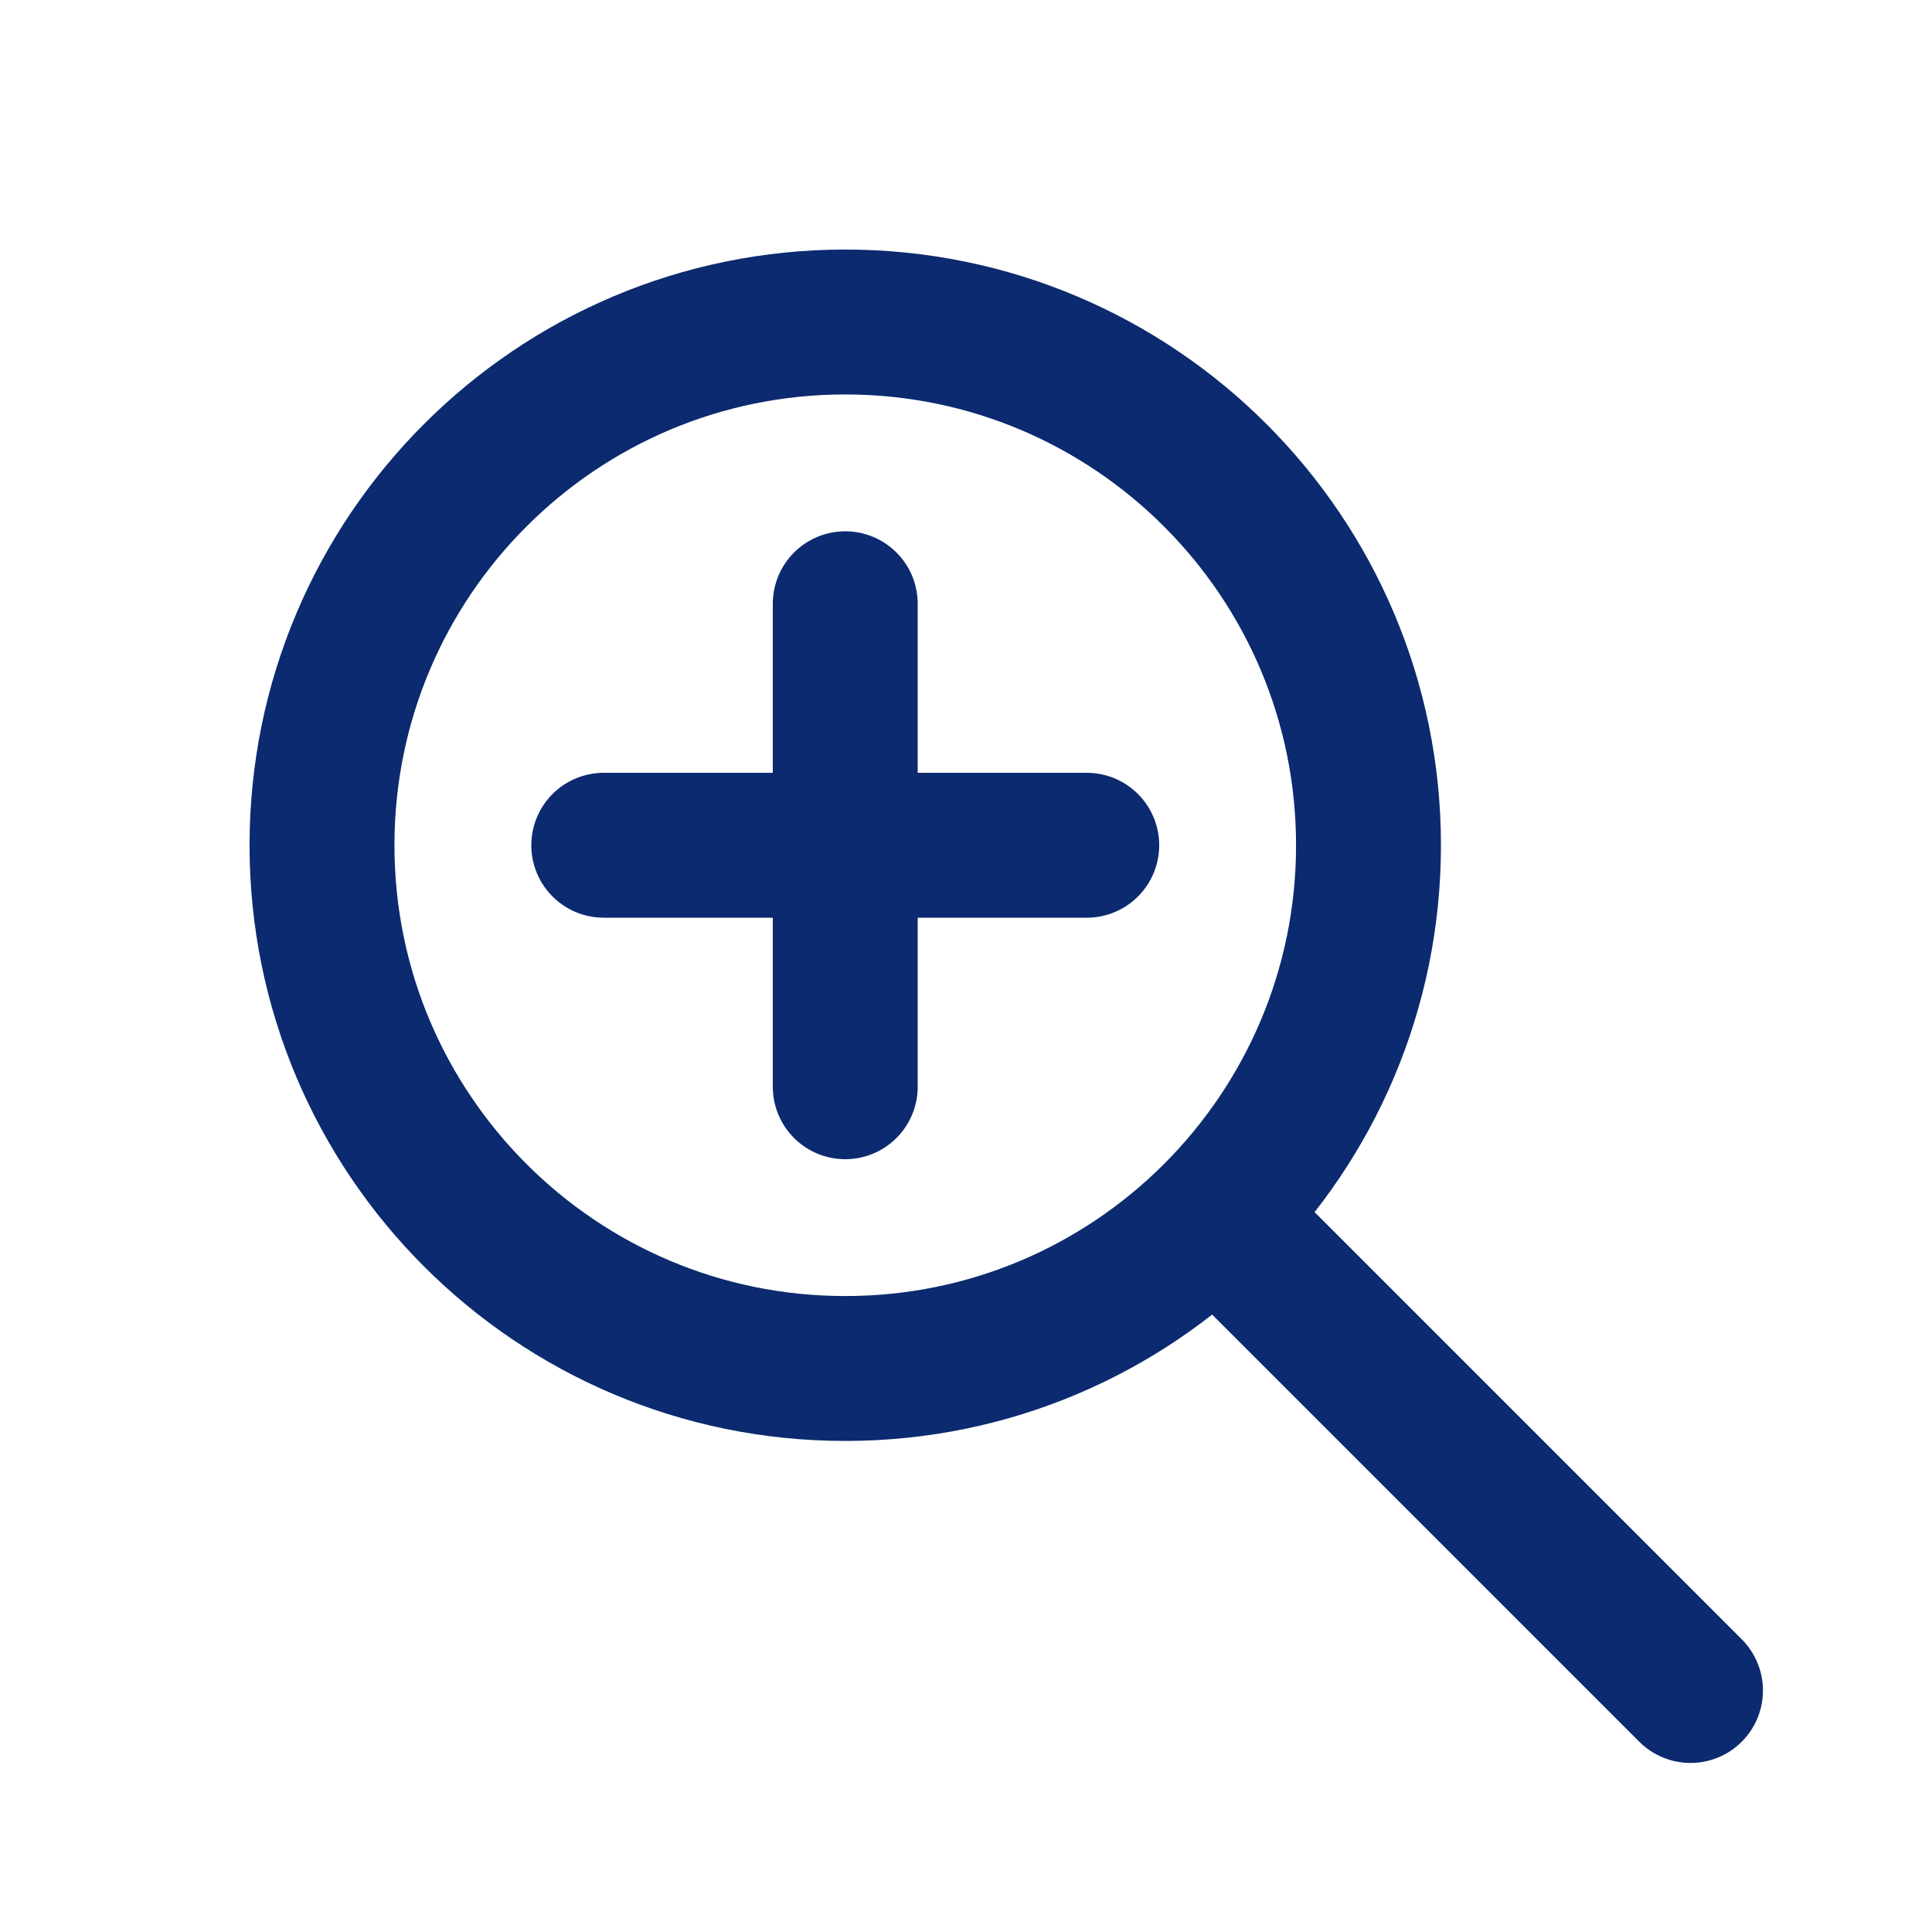
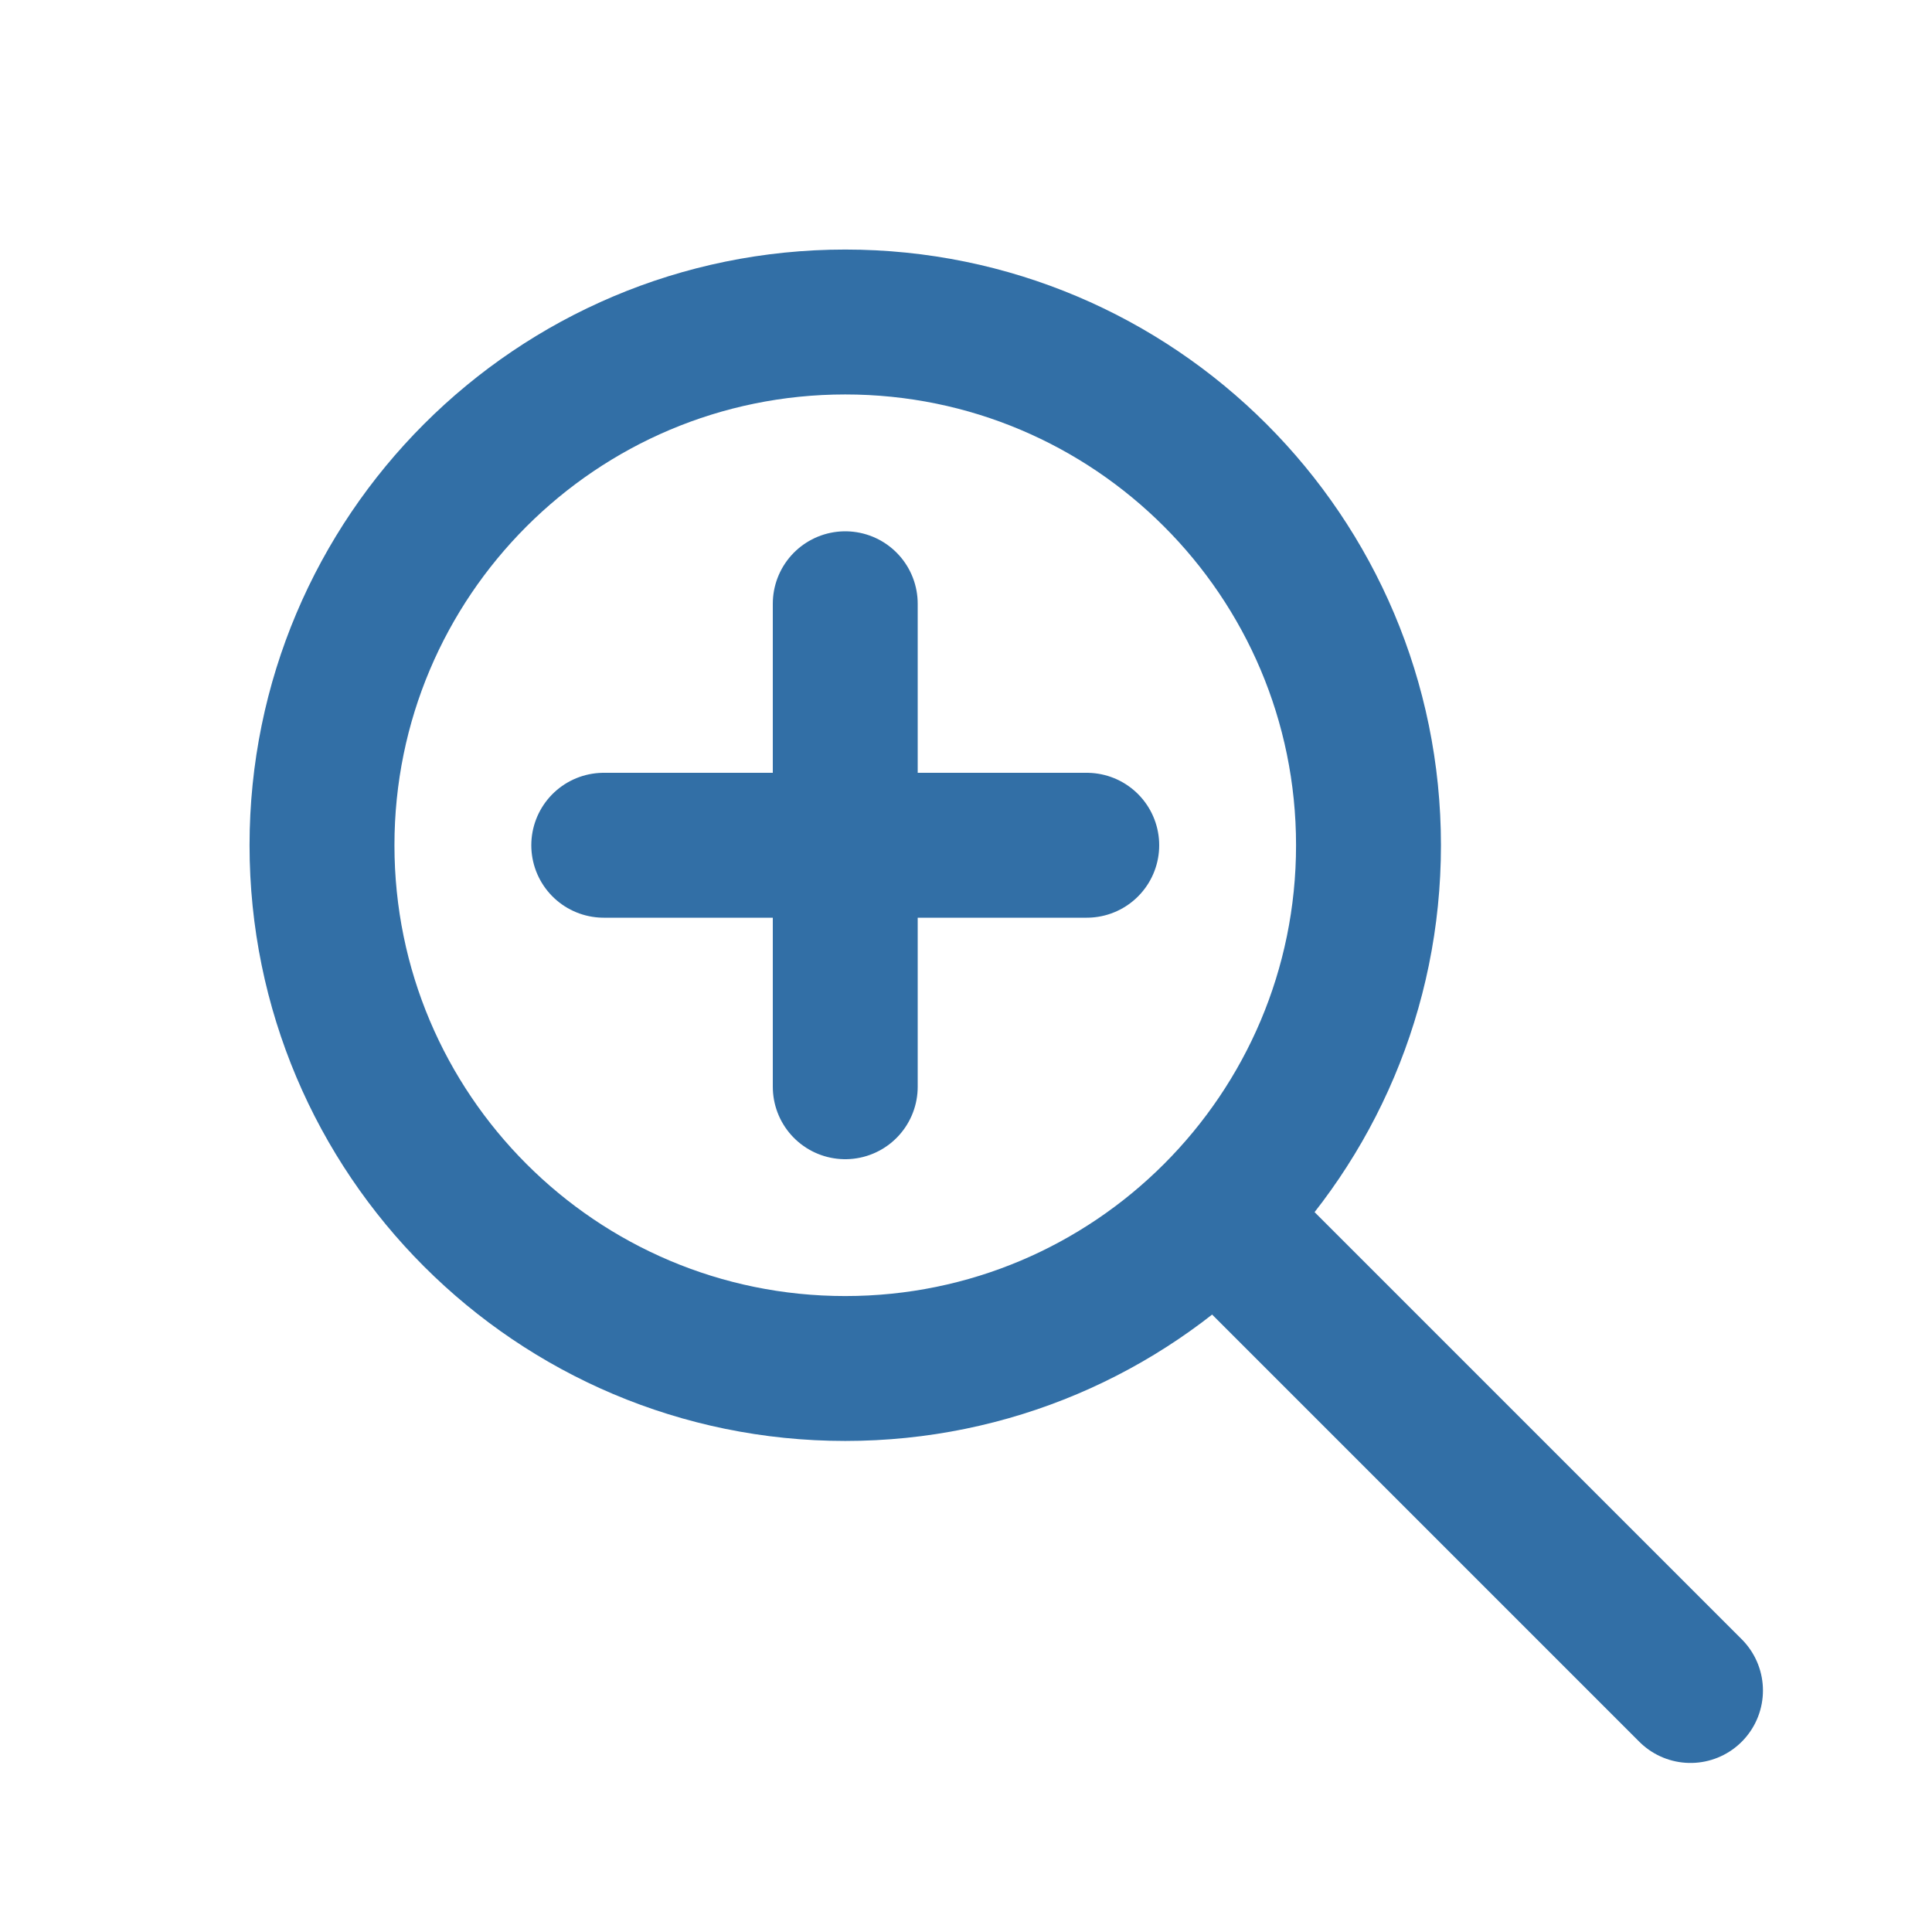
- <svg xmlns="http://www.w3.org/2000/svg" width="18" height="18" viewBox="0 0 24 24" fill="none" stroke="#0B2A6F" stroke-width="1.8" stroke-linecap="round">
+ <svg xmlns="http://www.w3.org/2000/svg" width="18" height="18" viewBox="0 0 24 24" fill="none" stroke="#326FA6" stroke-width="1.8" stroke-linecap="round">
  <circle cx="10.5" cy="10.5" r="6.5" />
  <path d="M15.2 15.2 21 21M7.5 10.5h6M10.5 7.5v6" />
</svg>
